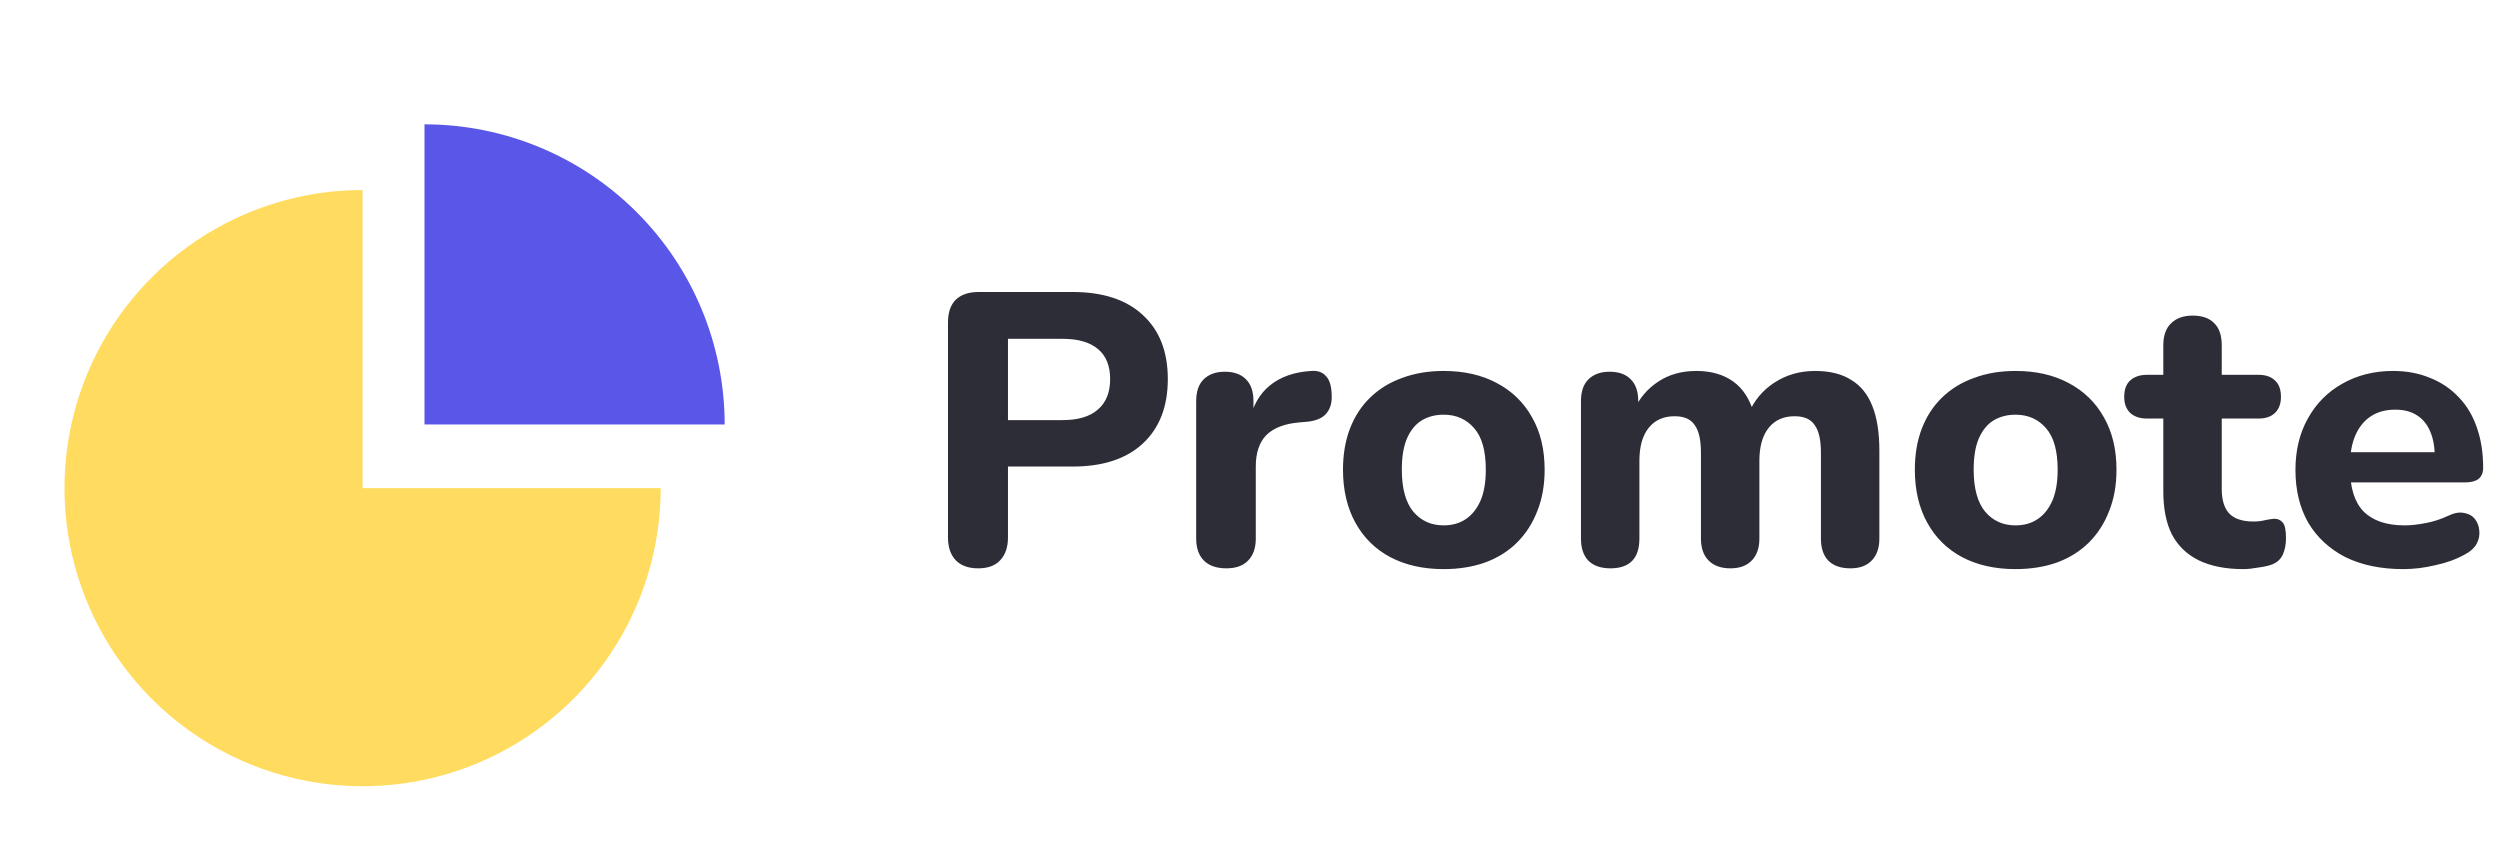
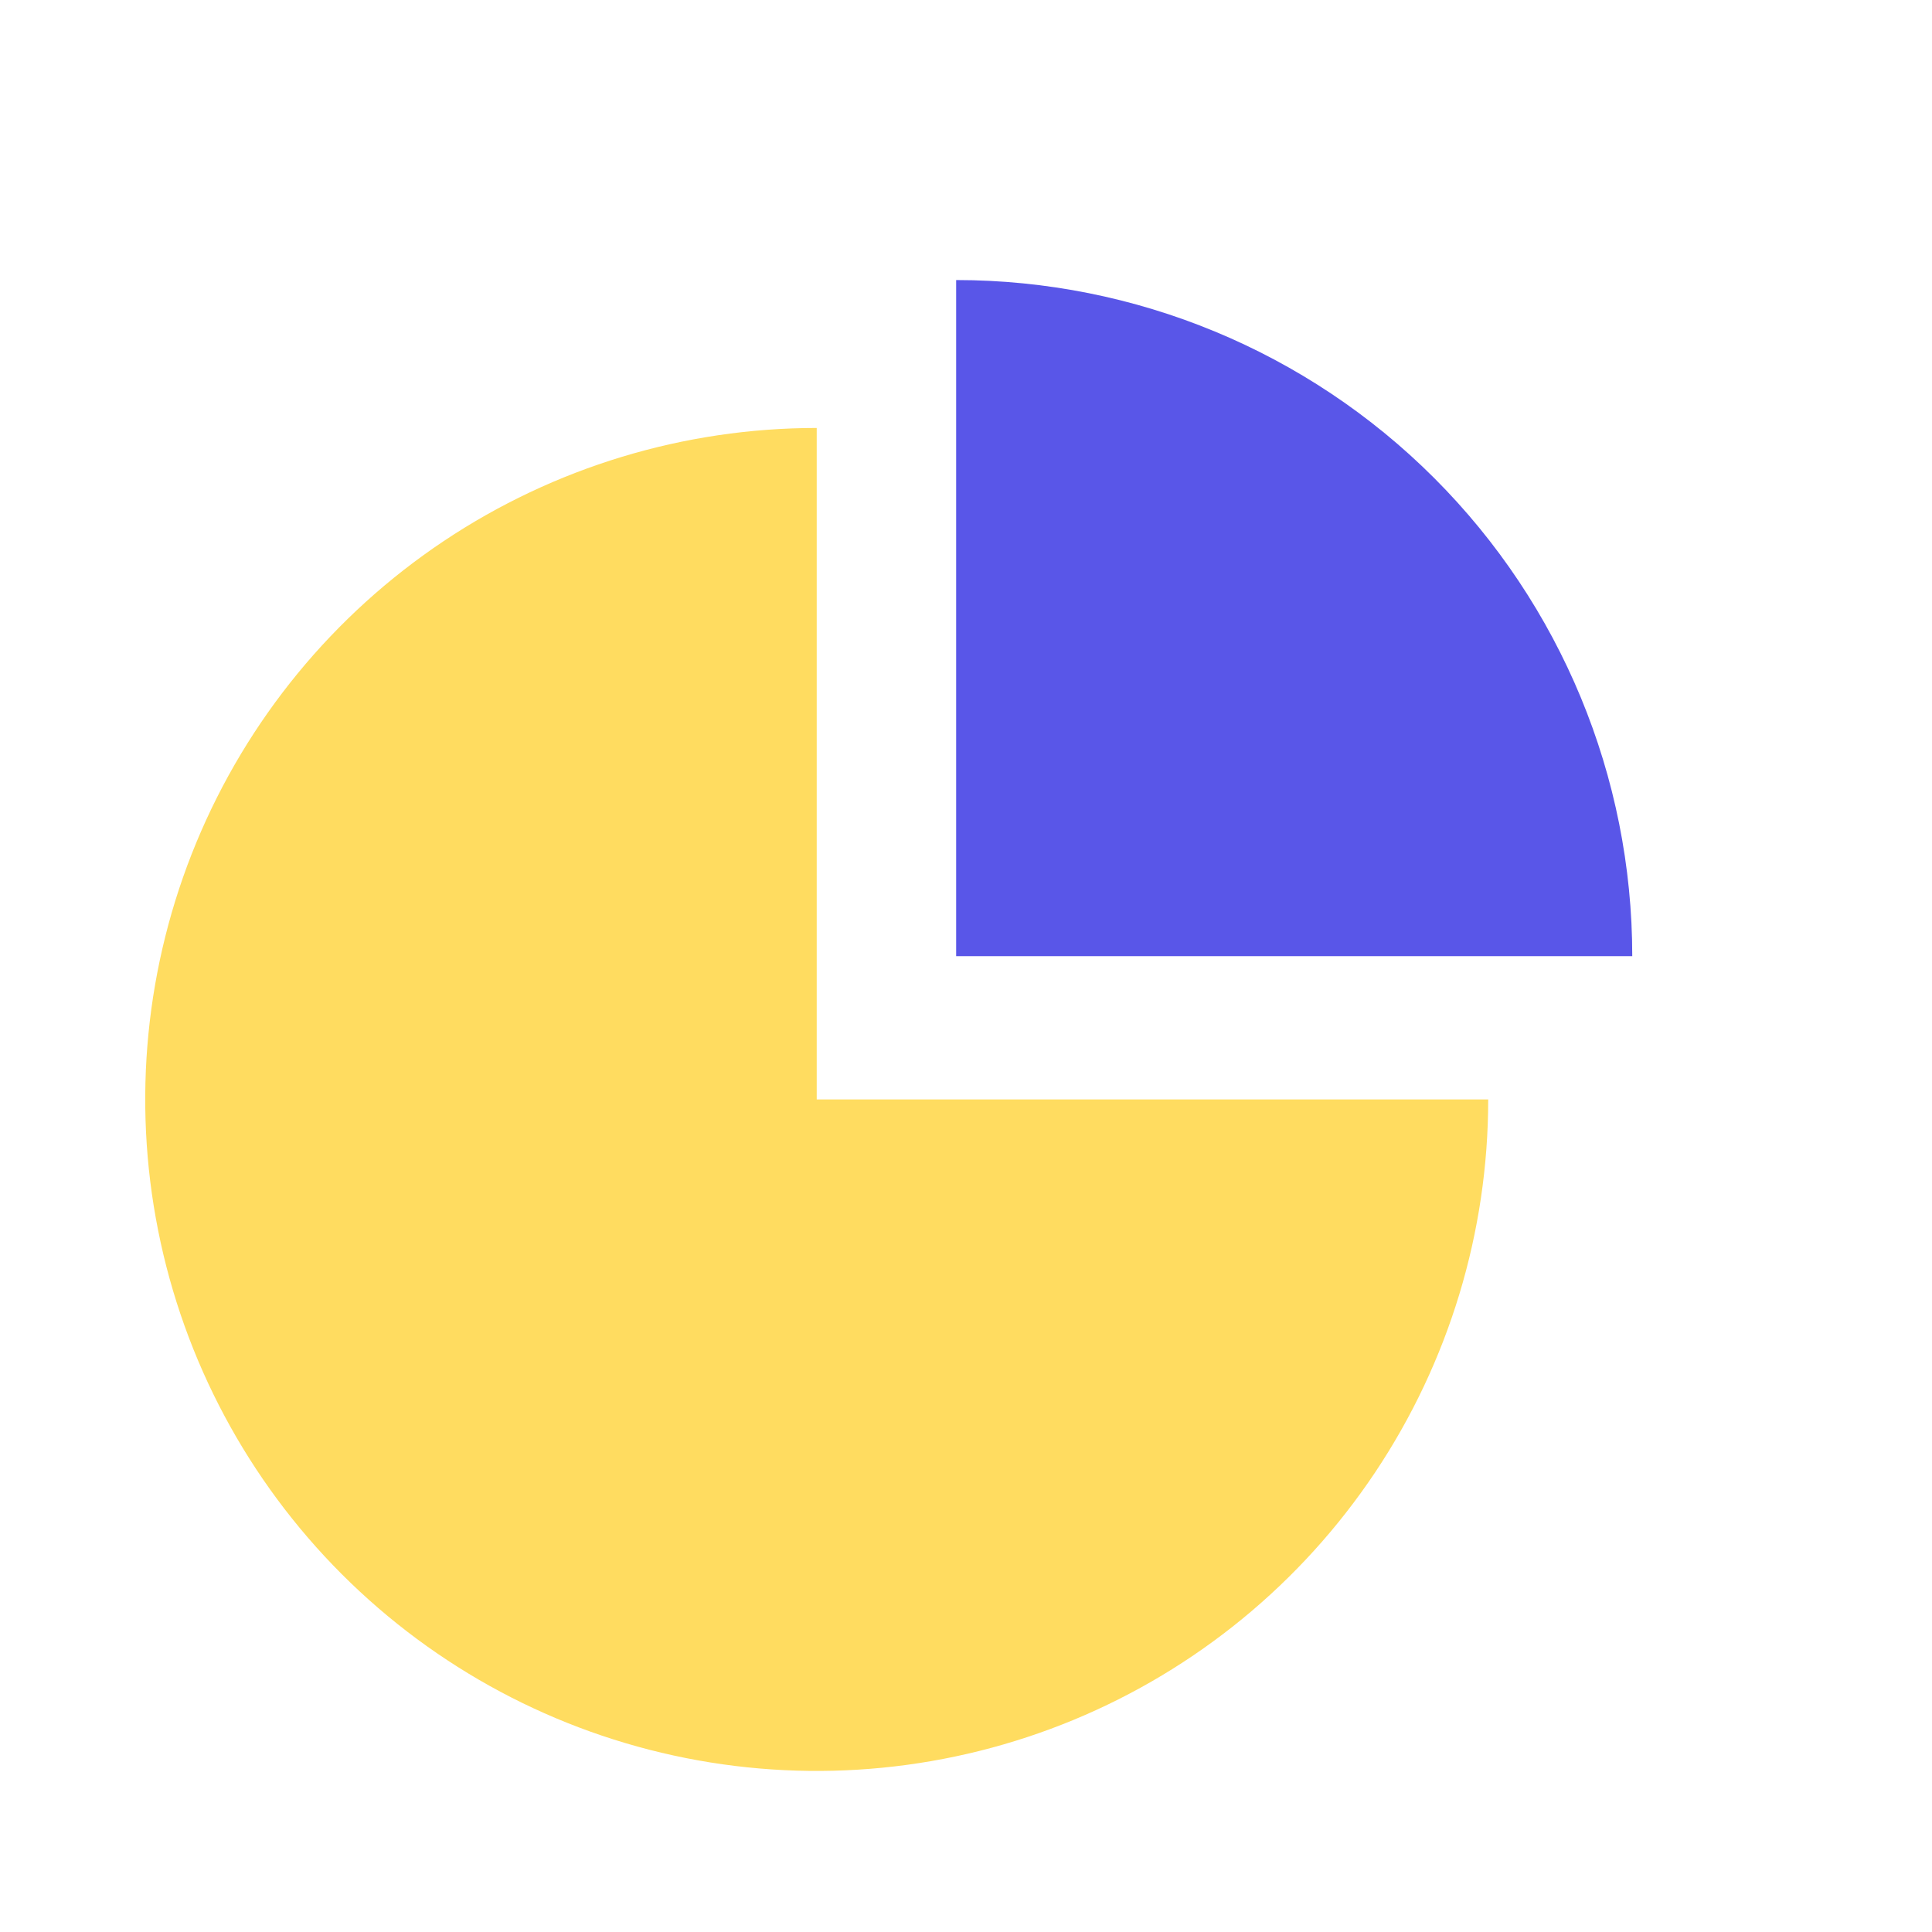
- <svg xmlns="http://www.w3.org/2000/svg" width="239" height="82" viewBox="0 0 239 82" fill="none">
-   <path d="M93.513 54.333C92.576 54.333 91.86 54.074 91.367 53.556C90.874 53.038 90.627 52.31 90.627 51.373V30.838C90.627 29.876 90.874 29.148 91.367 28.655C91.885 28.162 92.613 27.915 93.55 27.915H102.541C105.452 27.915 107.696 28.655 109.275 30.135C110.854 31.59 111.643 33.625 111.643 36.24C111.643 38.855 110.854 40.902 109.275 42.382C107.696 43.862 105.452 44.602 102.541 44.602H96.362V51.373C96.362 52.31 96.115 53.038 95.622 53.556C95.153 54.074 94.45 54.333 93.513 54.333ZM96.362 40.162H101.579C103.059 40.162 104.181 39.829 104.946 39.163C105.735 38.497 106.13 37.523 106.13 36.24C106.13 34.957 105.735 33.995 104.946 33.354C104.181 32.713 103.059 32.392 101.579 32.392H96.362V40.162ZM117.241 54.333C116.304 54.333 115.588 54.086 115.095 53.593C114.602 53.1 114.355 52.397 114.355 51.484V38.349C114.355 37.436 114.589 36.746 115.058 36.277C115.551 35.784 116.23 35.537 117.093 35.537C117.981 35.537 118.659 35.784 119.128 36.277C119.597 36.746 119.831 37.436 119.831 38.349V40.273H119.461C119.757 38.793 120.411 37.646 121.422 36.832C122.433 36.018 123.741 35.562 125.344 35.463C125.961 35.414 126.429 35.574 126.75 35.944C127.095 36.289 127.28 36.869 127.305 37.683C127.354 38.448 127.194 39.052 126.824 39.496C126.479 39.94 125.887 40.211 125.048 40.31L124.197 40.384C122.791 40.507 121.743 40.914 121.052 41.605C120.386 42.296 120.053 43.295 120.053 44.602V51.484C120.053 52.397 119.806 53.1 119.313 53.593C118.844 54.086 118.154 54.333 117.241 54.333ZM138.01 54.407C136.061 54.407 134.359 54.025 132.904 53.26C131.473 52.495 130.363 51.398 129.574 49.967C128.785 48.536 128.39 46.847 128.39 44.898C128.39 43.443 128.612 42.135 129.056 40.976C129.5 39.817 130.141 38.83 130.98 38.016C131.843 37.177 132.867 36.548 134.051 36.129C135.235 35.685 136.555 35.463 138.01 35.463C139.959 35.463 141.648 35.845 143.079 36.61C144.534 37.375 145.657 38.46 146.446 39.866C147.26 41.272 147.667 42.949 147.667 44.898C147.667 46.378 147.433 47.698 146.964 48.857C146.52 50.016 145.879 51.015 145.04 51.854C144.201 52.693 143.178 53.334 141.969 53.778C140.785 54.197 139.465 54.407 138.01 54.407ZM138.01 50.226C138.824 50.226 139.527 50.029 140.119 49.634C140.711 49.239 141.18 48.66 141.525 47.895C141.87 47.106 142.043 46.107 142.043 44.898C142.043 43.097 141.673 41.778 140.933 40.939C140.193 40.076 139.219 39.644 138.01 39.644C137.221 39.644 136.518 39.829 135.901 40.199C135.309 40.569 134.84 41.149 134.495 41.938C134.174 42.703 134.014 43.689 134.014 44.898C134.014 46.699 134.384 48.043 135.124 48.931C135.864 49.794 136.826 50.226 138.01 50.226ZM153.952 54.333C153.039 54.333 152.336 54.086 151.843 53.593C151.374 53.1 151.14 52.397 151.14 51.484V38.349C151.14 37.436 151.374 36.746 151.843 36.277C152.336 35.784 153.015 35.537 153.878 35.537C154.766 35.537 155.444 35.784 155.913 36.277C156.382 36.746 156.616 37.436 156.616 38.349V40.717L156.209 39.237C156.702 38.102 157.467 37.19 158.503 36.499C159.539 35.808 160.76 35.463 162.166 35.463C163.572 35.463 164.744 35.796 165.681 36.462C166.618 37.128 167.284 38.152 167.679 39.533H167.161C167.704 38.275 168.53 37.288 169.64 36.573C170.775 35.833 172.07 35.463 173.525 35.463C174.931 35.463 176.078 35.747 176.966 36.314C177.879 36.857 178.557 37.695 179.001 38.83C179.445 39.94 179.667 41.358 179.667 43.085V51.484C179.667 52.397 179.42 53.1 178.927 53.593C178.458 54.086 177.78 54.333 176.892 54.333C175.979 54.333 175.276 54.086 174.783 53.593C174.314 53.1 174.08 52.397 174.08 51.484V43.27C174.08 42.061 173.883 41.186 173.488 40.643C173.118 40.076 172.477 39.792 171.564 39.792C170.503 39.792 169.677 40.162 169.085 40.902C168.493 41.642 168.197 42.69 168.197 44.047V51.484C168.197 52.397 167.95 53.1 167.457 53.593C166.988 54.086 166.31 54.333 165.422 54.333C164.534 54.333 163.843 54.086 163.35 53.593C162.857 53.1 162.61 52.397 162.61 51.484V43.27C162.61 42.061 162.413 41.186 162.018 40.643C161.648 40.076 161.007 39.792 160.094 39.792C159.033 39.792 158.207 40.162 157.615 40.902C157.023 41.642 156.727 42.69 156.727 44.047V51.484C156.727 53.383 155.802 54.333 153.952 54.333ZM192.679 54.407C190.73 54.407 189.028 54.025 187.573 53.26C186.142 52.495 185.032 51.398 184.243 49.967C183.453 48.536 183.059 46.847 183.059 44.898C183.059 43.443 183.281 42.135 183.725 40.976C184.169 39.817 184.81 38.83 185.649 38.016C186.512 37.177 187.536 36.548 188.72 36.129C189.904 35.685 191.223 35.463 192.679 35.463C194.627 35.463 196.317 35.845 197.748 36.61C199.203 37.375 200.325 38.46 201.115 39.866C201.929 41.272 202.336 42.949 202.336 44.898C202.336 46.378 202.101 47.698 201.633 48.857C201.189 50.016 200.547 51.015 199.709 51.854C198.87 52.693 197.846 53.334 196.638 53.778C195.454 54.197 194.134 54.407 192.679 54.407ZM192.679 50.226C193.493 50.226 194.196 50.029 194.788 49.634C195.38 49.239 195.848 48.66 196.194 47.895C196.539 47.106 196.712 46.107 196.712 44.898C196.712 43.097 196.342 41.778 195.602 40.939C194.862 40.076 193.887 39.644 192.679 39.644C191.889 39.644 191.186 39.829 190.57 40.199C189.978 40.569 189.509 41.149 189.164 41.938C188.843 42.703 188.683 43.689 188.683 44.898C188.683 46.699 189.053 48.043 189.793 48.931C190.533 49.794 191.495 50.226 192.679 50.226ZM214.471 54.407C212.769 54.407 211.339 54.123 210.179 53.556C209.045 52.989 208.194 52.162 207.626 51.077C207.084 49.992 206.812 48.623 206.812 46.97V40.014H205.258C204.568 40.014 204.025 39.829 203.63 39.459C203.26 39.089 203.075 38.583 203.075 37.942C203.075 37.251 203.26 36.733 203.63 36.388C204.025 36.018 204.568 35.833 205.258 35.833H206.812V33.021C206.812 32.084 207.059 31.381 207.552 30.912C208.046 30.419 208.736 30.172 209.624 30.172C210.537 30.172 211.228 30.419 211.696 30.912C212.165 31.381 212.399 32.084 212.399 33.021V35.833H215.914C216.605 35.833 217.135 36.018 217.505 36.388C217.875 36.733 218.06 37.251 218.06 37.942C218.06 38.583 217.875 39.089 217.505 39.459C217.135 39.829 216.605 40.014 215.914 40.014H212.399V46.748C212.399 47.784 212.634 48.561 213.102 49.079C213.596 49.597 214.373 49.856 215.433 49.856C215.803 49.856 216.149 49.819 216.469 49.745C216.79 49.671 217.086 49.622 217.357 49.597C217.703 49.572 217.986 49.683 218.208 49.93C218.43 50.152 218.541 50.658 218.541 51.447C218.541 52.039 218.443 52.557 218.245 53.001C218.048 53.445 217.703 53.766 217.209 53.963C216.889 54.086 216.445 54.185 215.877 54.259C215.335 54.358 214.866 54.407 214.471 54.407ZM229.768 54.407C227.622 54.407 225.772 54.025 224.218 53.26C222.688 52.471 221.504 51.373 220.666 49.967C219.852 48.536 219.445 46.859 219.445 44.935C219.445 43.06 219.839 41.42 220.629 40.014C221.418 38.583 222.516 37.473 223.922 36.684C225.352 35.87 226.968 35.463 228.769 35.463C230.076 35.463 231.26 35.685 232.321 36.129C233.381 36.548 234.294 37.165 235.059 37.979C235.823 38.768 236.403 39.743 236.798 40.902C237.192 42.037 237.39 43.307 237.39 44.713C237.39 45.182 237.242 45.539 236.946 45.786C236.65 46.008 236.218 46.119 235.651 46.119H224.033V43.233H233.357L232.765 43.751C232.765 42.74 232.617 41.901 232.321 41.235C232.025 40.544 231.593 40.026 231.026 39.681C230.483 39.336 229.805 39.163 228.991 39.163C228.078 39.163 227.301 39.373 226.66 39.792C226.018 40.211 225.525 40.816 225.18 41.605C224.834 42.394 224.662 43.344 224.662 44.454V44.75C224.662 46.625 225.093 48.006 225.957 48.894C226.845 49.782 228.152 50.226 229.879 50.226C230.471 50.226 231.149 50.152 231.914 50.004C232.678 49.856 233.394 49.622 234.06 49.301C234.627 49.03 235.133 48.943 235.577 49.042C236.021 49.116 236.366 49.313 236.613 49.634C236.859 49.955 236.995 50.325 237.02 50.744C237.069 51.163 236.983 51.583 236.761 52.002C236.539 52.397 236.169 52.73 235.651 53.001C234.812 53.47 233.862 53.815 232.802 54.037C231.766 54.284 230.754 54.407 229.768 54.407Z" fill="#2C2D36" />
+ <svg xmlns="http://www.w3.org/2000/svg" width="82" height="82" viewBox="0 0 82 82" fill="none">
+   <path d="M69.278 40.582C69.278 32.971 66.254 25.672 60.873 20.291C55.492 14.909 48.193 11.886 40.582 11.886L40.582 40.582H69.278Z" fill="#5956E8" />
  <path d="M34.664 18.164C29.027 18.164 23.517 19.836 18.83 22.967C14.143 26.099 10.491 30.55 8.333 35.758C6.176 40.965 5.612 46.696 6.712 52.224C7.811 57.753 10.526 62.831 14.511 66.817C18.497 70.802 23.576 73.517 29.104 74.616C34.632 75.716 40.363 75.152 45.571 72.995C50.778 70.838 55.229 67.185 58.361 62.498C61.493 57.811 63.164 52.301 63.164 46.664L34.664 46.664L34.664 18.164Z" fill="#FFDC60" />
-   <path d="M69.278 40.582C69.278 32.971 66.254 25.672 60.873 20.291C55.492 14.909 48.193 11.886 40.582 11.886L40.582 40.582H69.278Z" fill="#5956E8" />
</svg>
